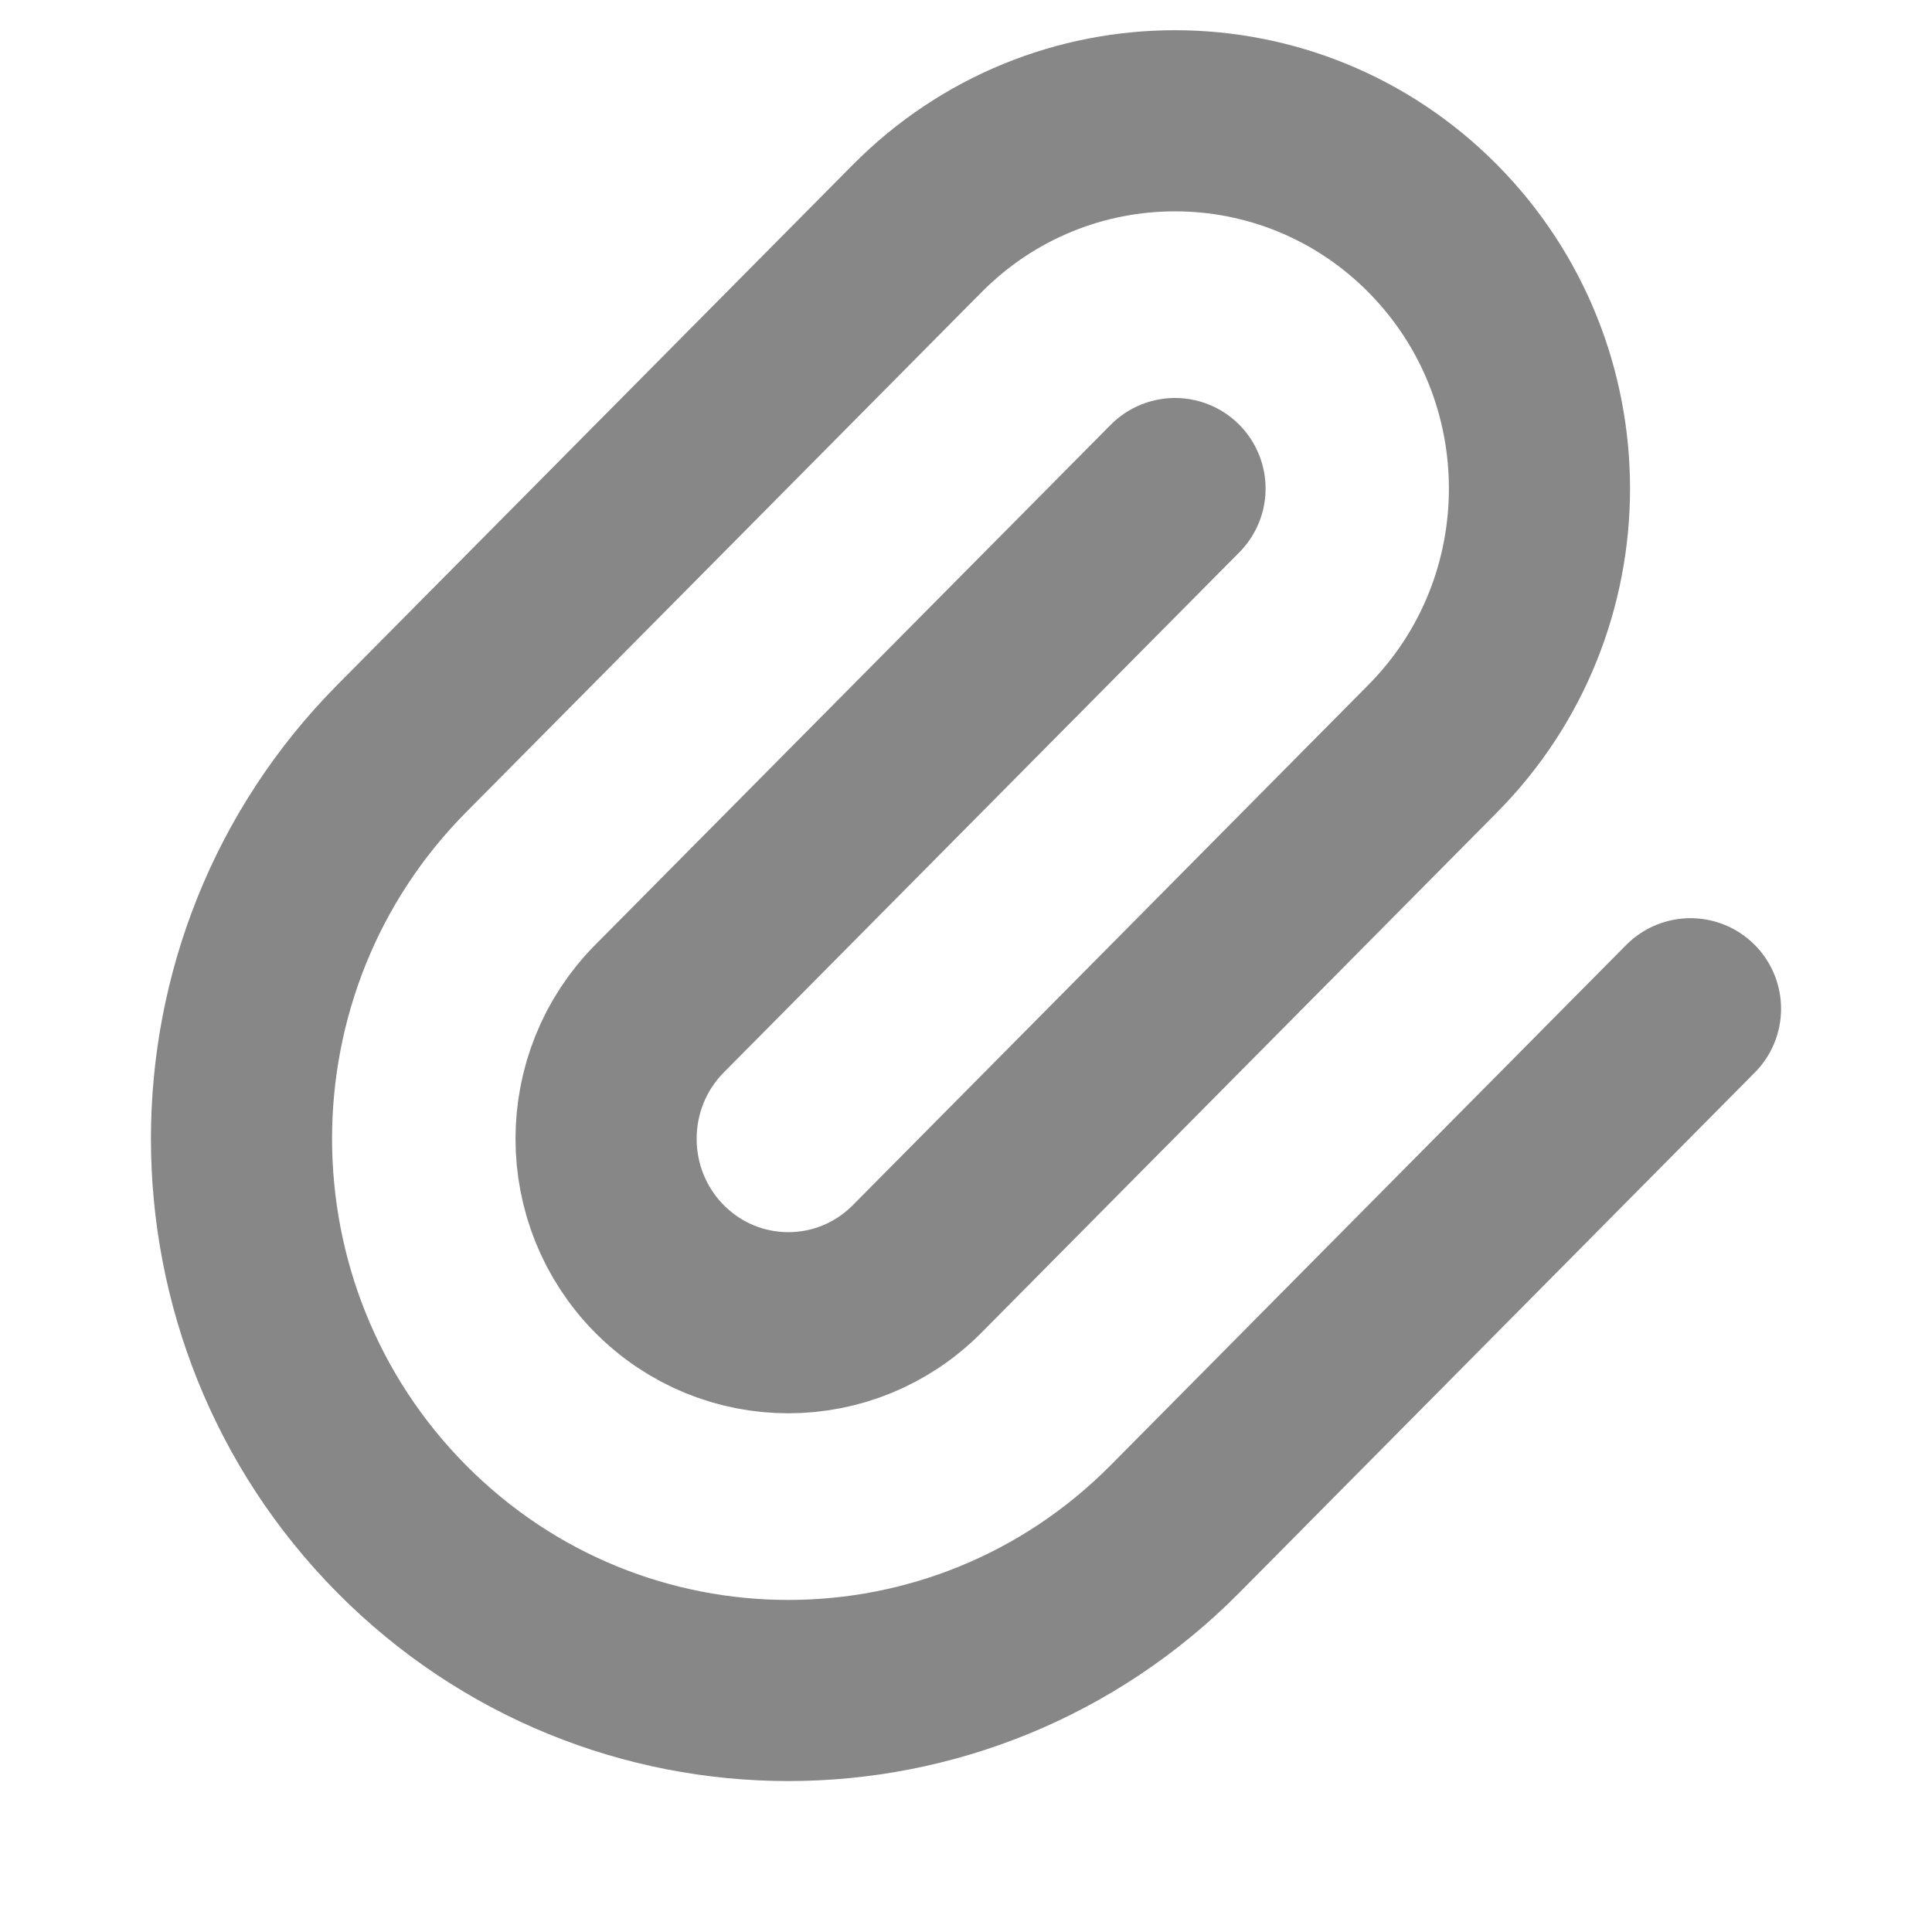
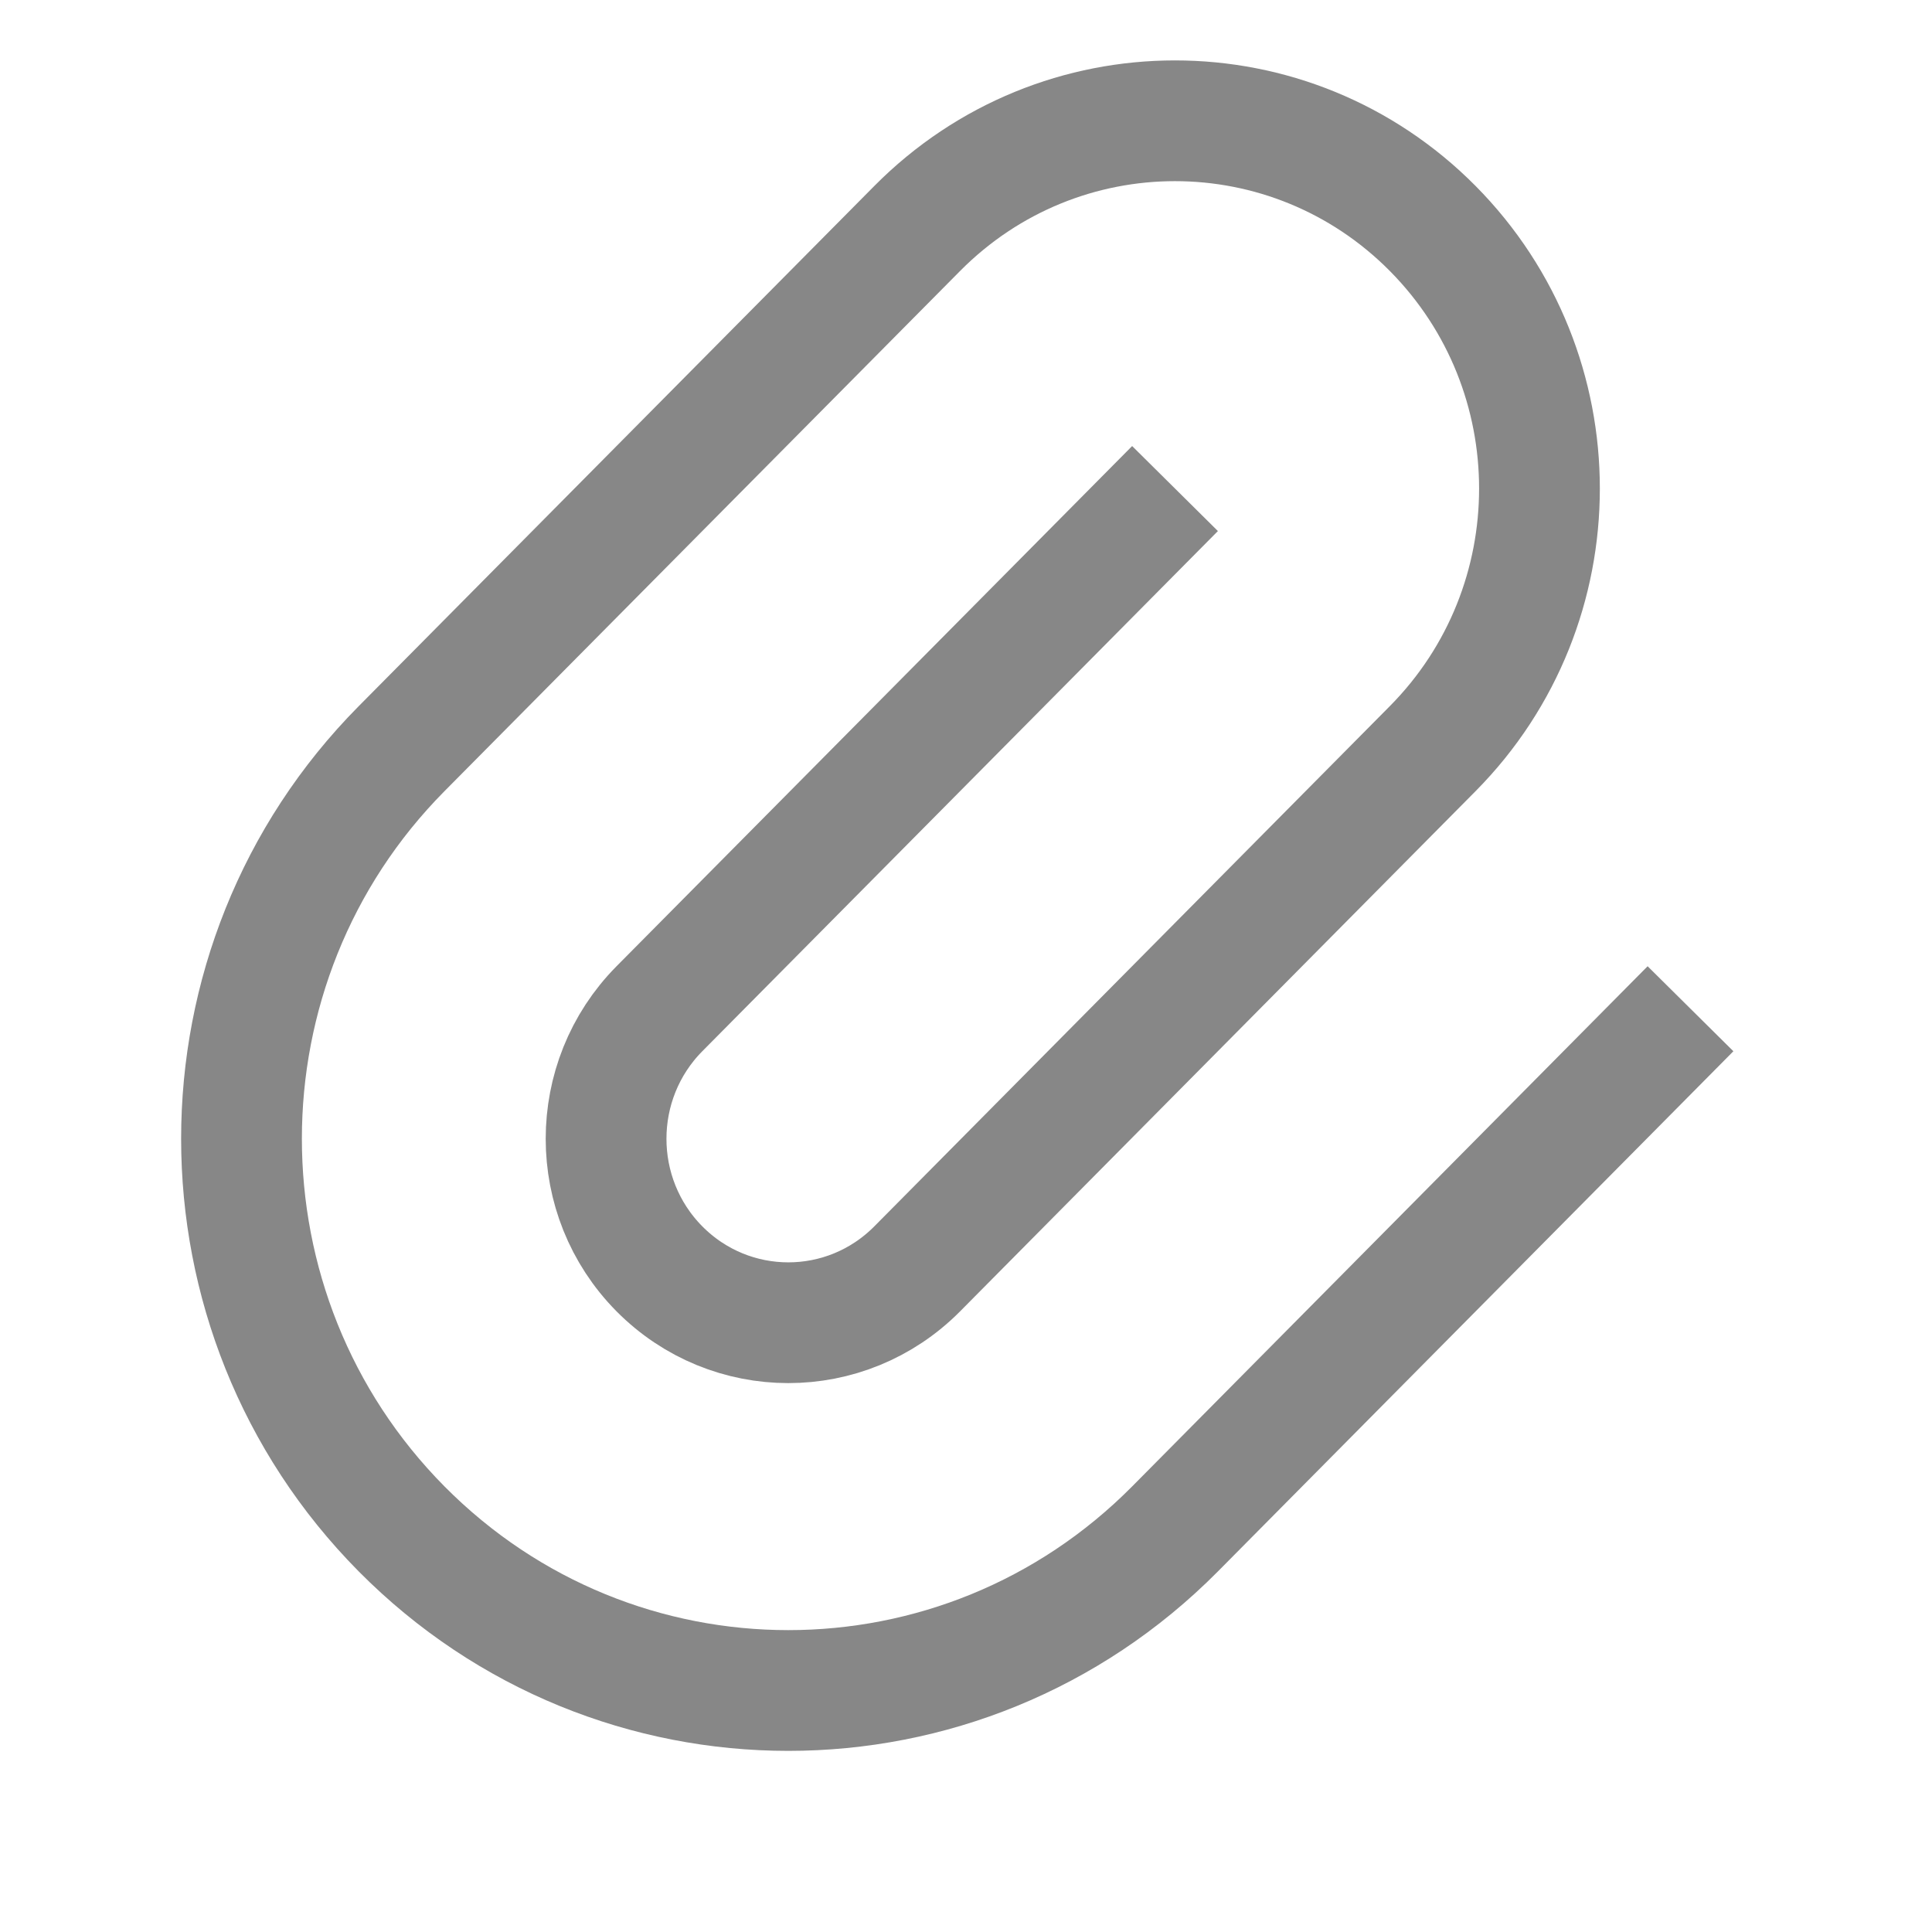
<svg xmlns="http://www.w3.org/2000/svg" width="16" height="16" viewBox="0 0 16 16" fill="none">
-   <path d="M9.731 4.046L5.461 8.354C4.872 8.949 4.872 9.913 5.461 10.508C6.051 11.103 7.006 11.103 7.596 10.508L11.865 6.2C13.044 5.01 13.044 3.082 11.865 1.892C10.686 0.703 8.775 0.703 7.596 1.892L3.326 6.2C1.558 7.984 1.558 10.877 3.326 12.662C5.095 14.446 7.962 14.446 9.731 12.662L14 8.354" stroke="#878787" stroke-width="1.5" stroke-linecap="round" stroke-linejoin="round" />
+   <path d="M9.731 4.046L5.461 8.354C4.872 8.949 4.872 9.913 5.461 10.508C6.051 11.103 7.006 11.103 7.596 10.508L11.865 6.2C13.044 5.01 13.044 3.082 11.865 1.892C10.686 0.703 8.775 0.703 7.596 1.892L3.326 6.2C1.558 7.984 1.558 10.877 3.326 12.662C5.095 14.446 7.962 14.446 9.731 12.662L14 8.354" stroke="#878787" strokeWidth="1.5" strokeLinecap="round" strokeLinejoin="round" />
</svg>
